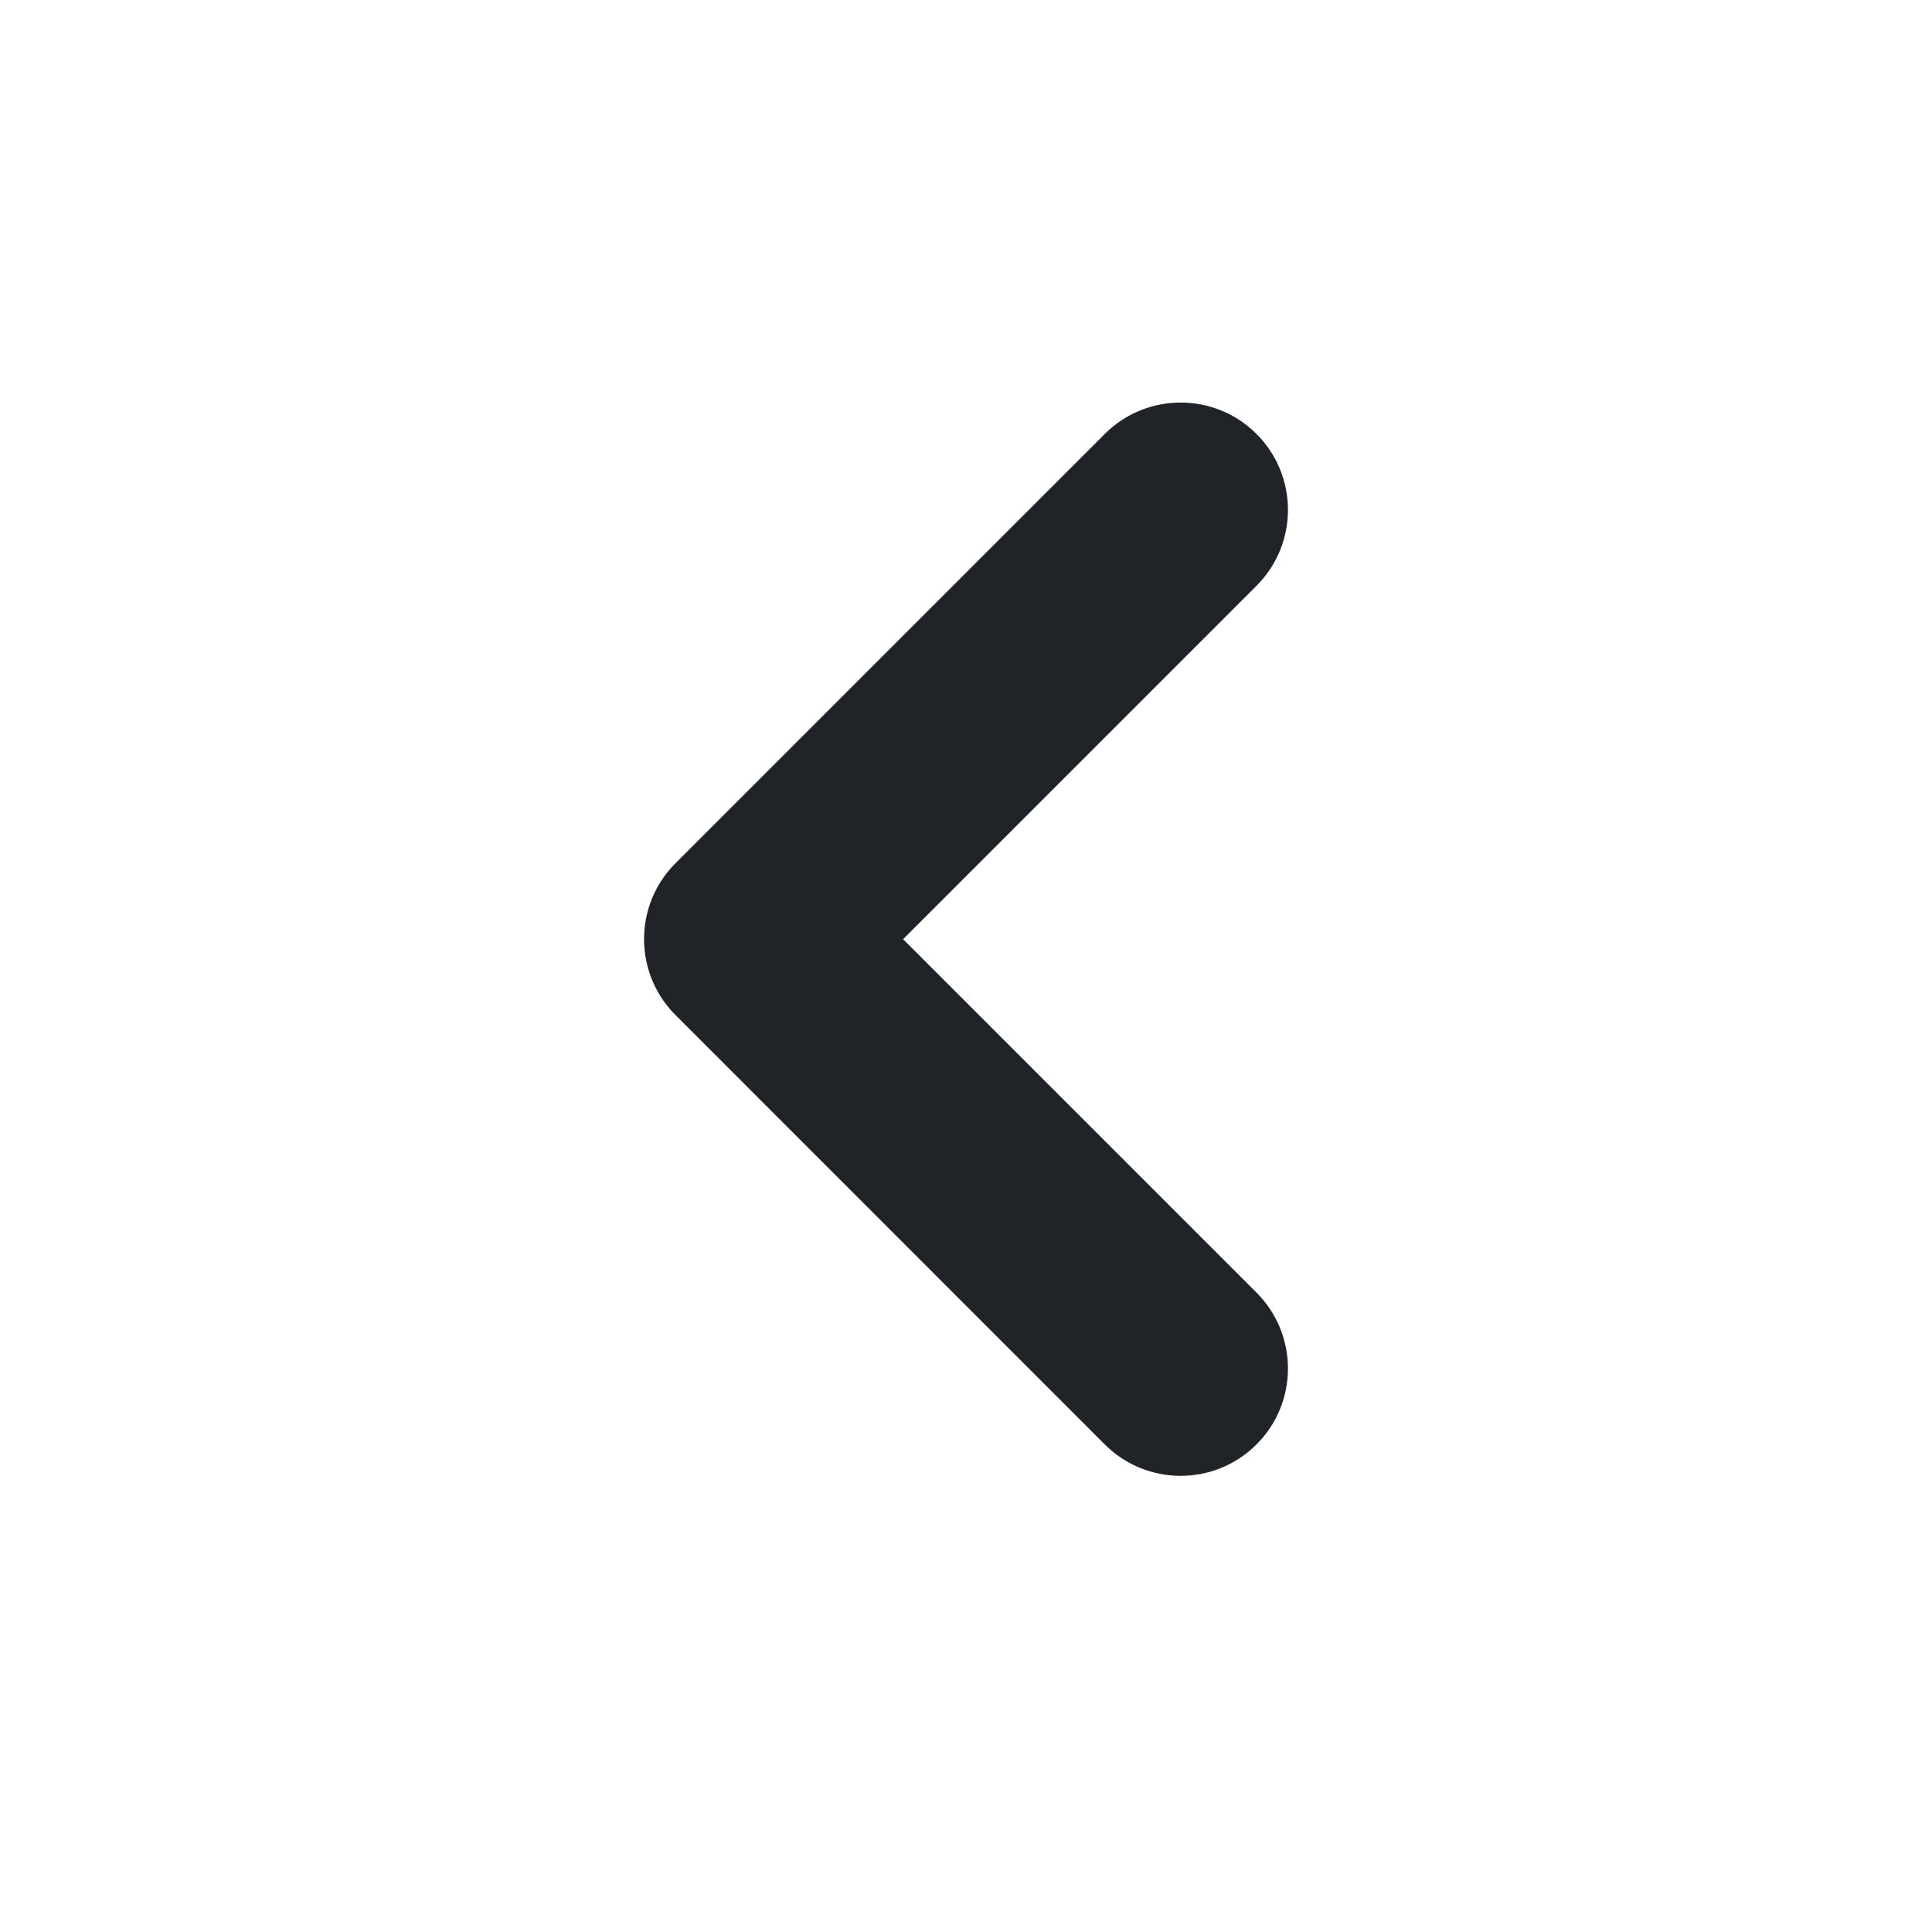
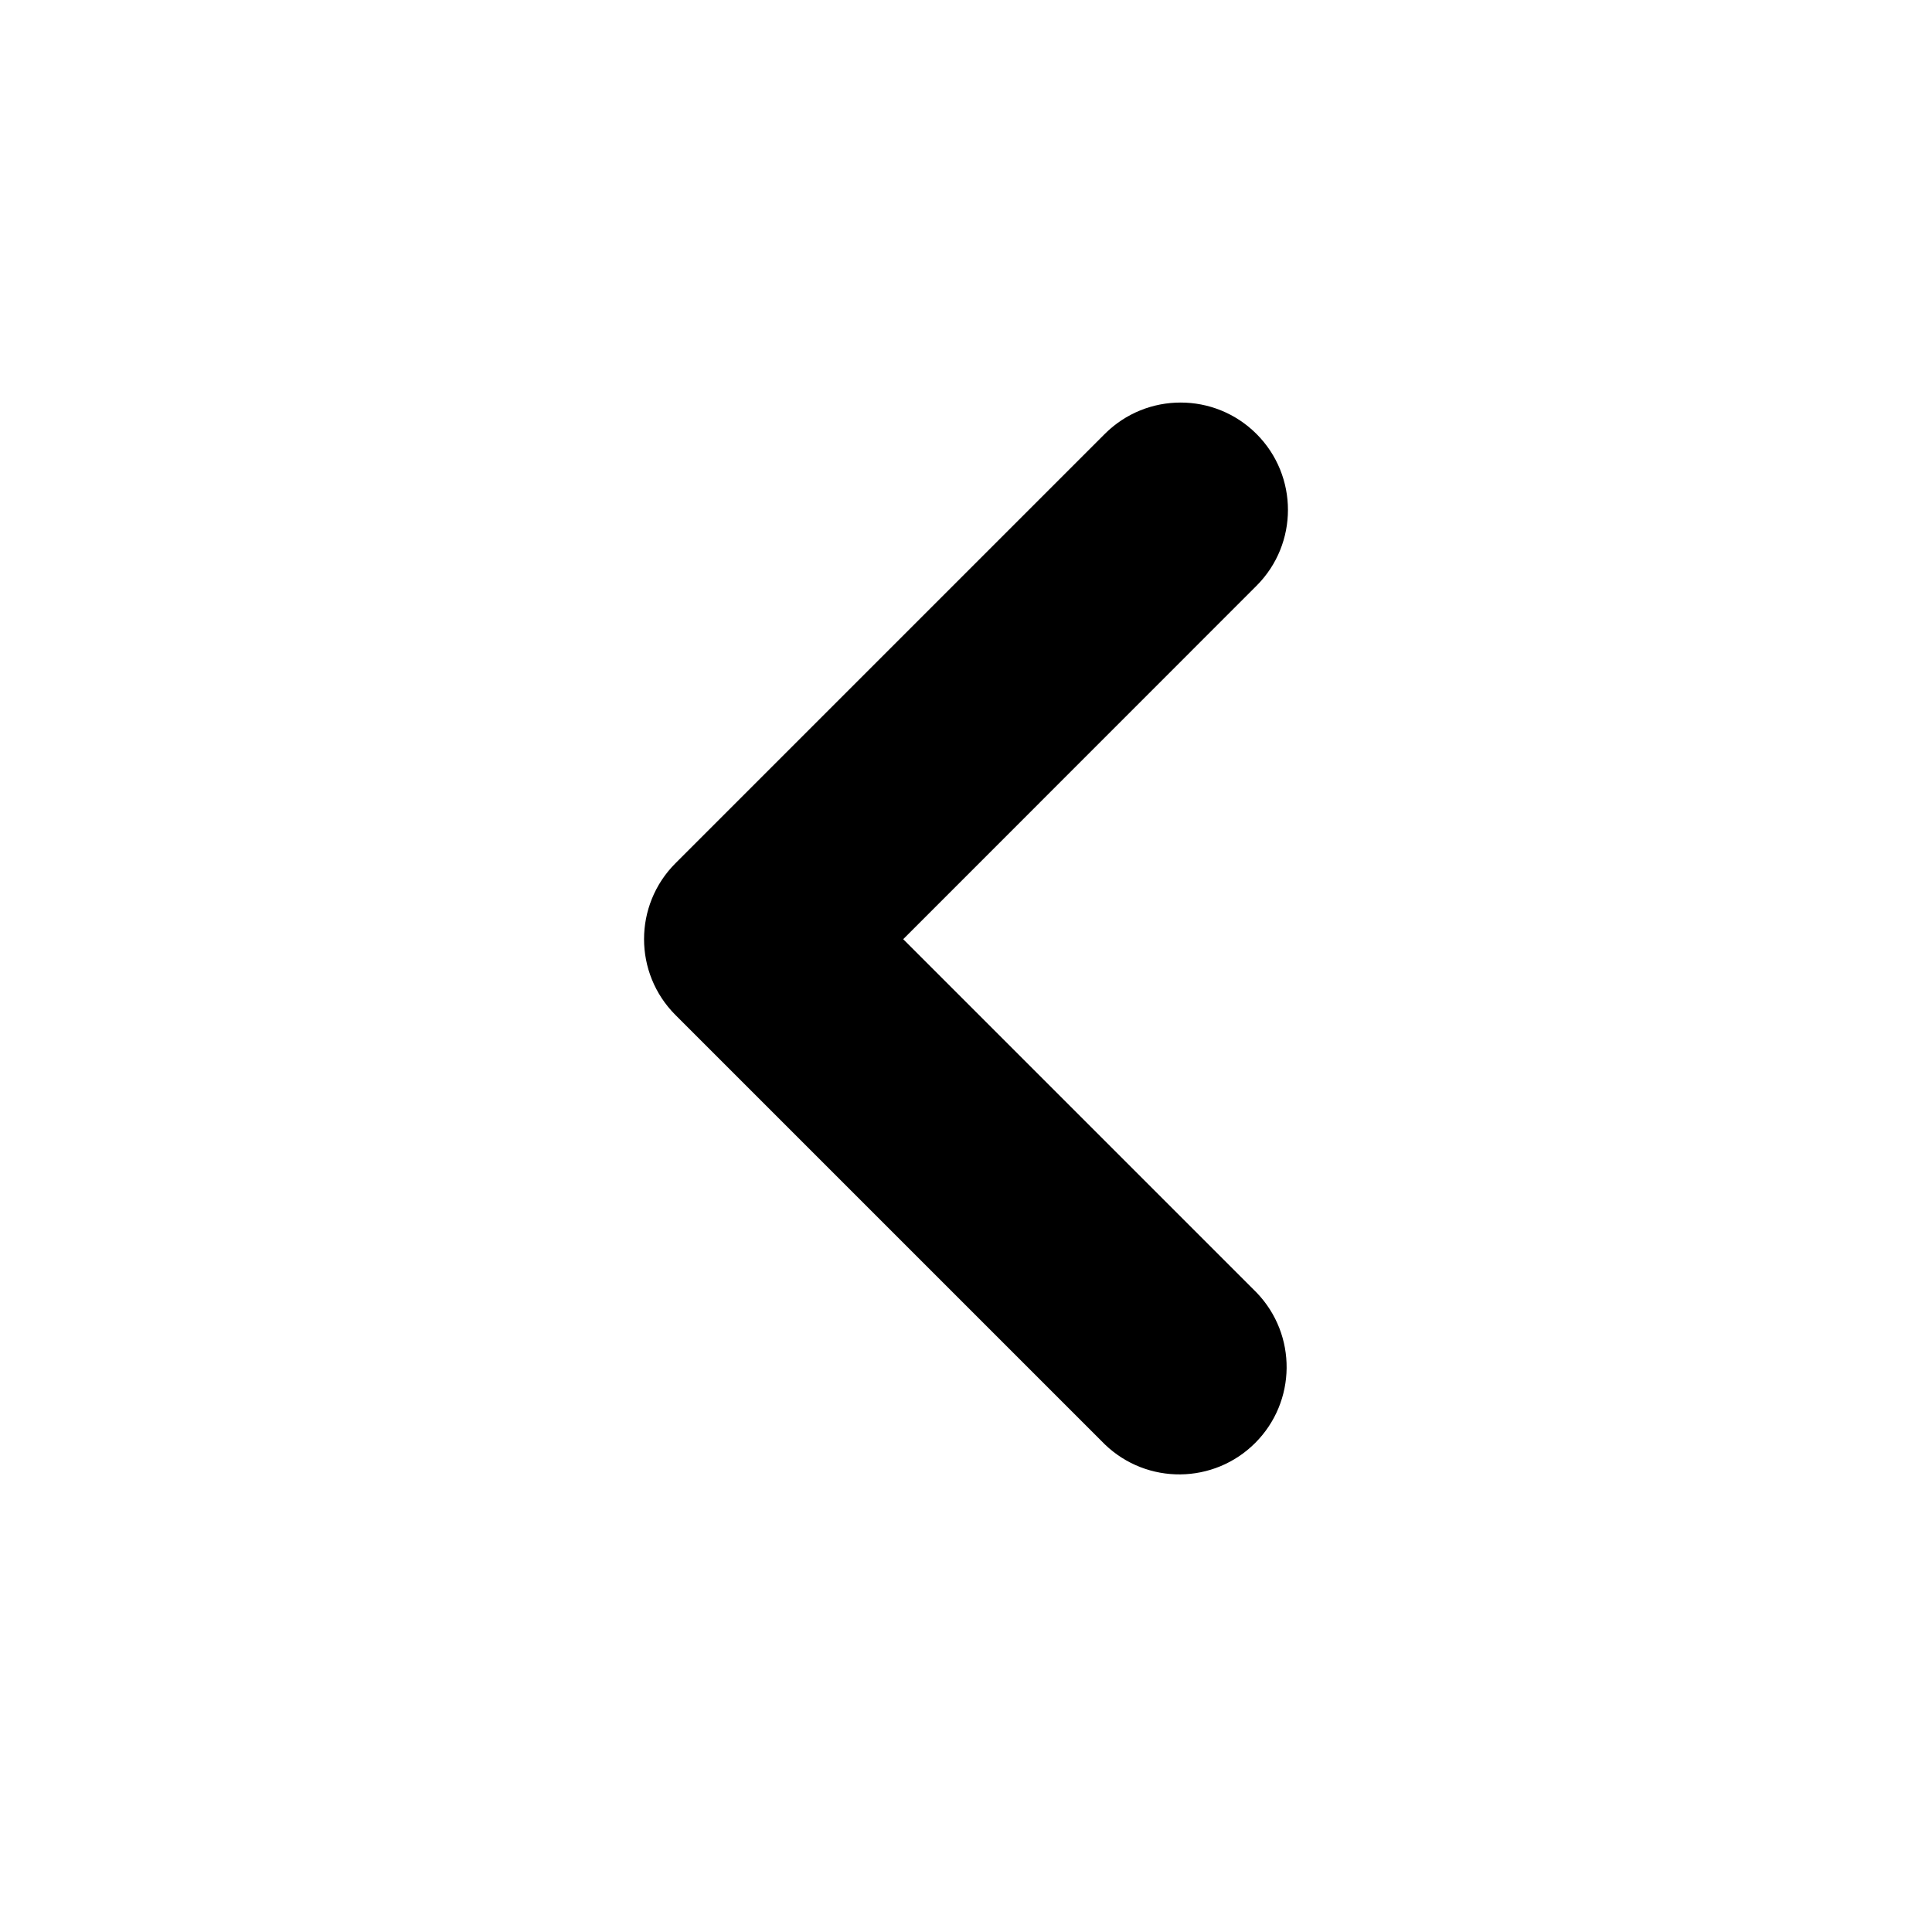
- <svg xmlns="http://www.w3.org/2000/svg" width="16" height="16" viewBox="0 0 16 16" fill="none">
-   <path fill-rule="evenodd" clip-rule="evenodd" d="M10.406 3.594C10.753 3.941 10.753 4.504 10.406 4.851L7.479 7.778L10.406 10.705C10.753 11.052 10.753 11.615 10.406 11.962C10.059 12.309 9.496 12.309 9.149 11.962L5.594 8.406C5.247 8.059 5.247 7.496 5.594 7.149L9.149 3.594C9.496 3.247 10.059 3.247 10.406 3.594Z" fill="#202327" />
+ <svg xmlns="http://www.w3.org/2000/svg" viewBox="0 0 16 16" class="sageicon">
+   <path fill-rule="evenodd" d="M10.406 3.594a.889.889 0 0 1 0 1.257L7.48 7.778l2.927 2.927a.889.889 0 0 1-1.257 1.257L5.594 8.406a.889.889 0 0 1 0-1.257l3.555-3.555a.889.889 0 0 1 1.257 0Z" />
</svg>
